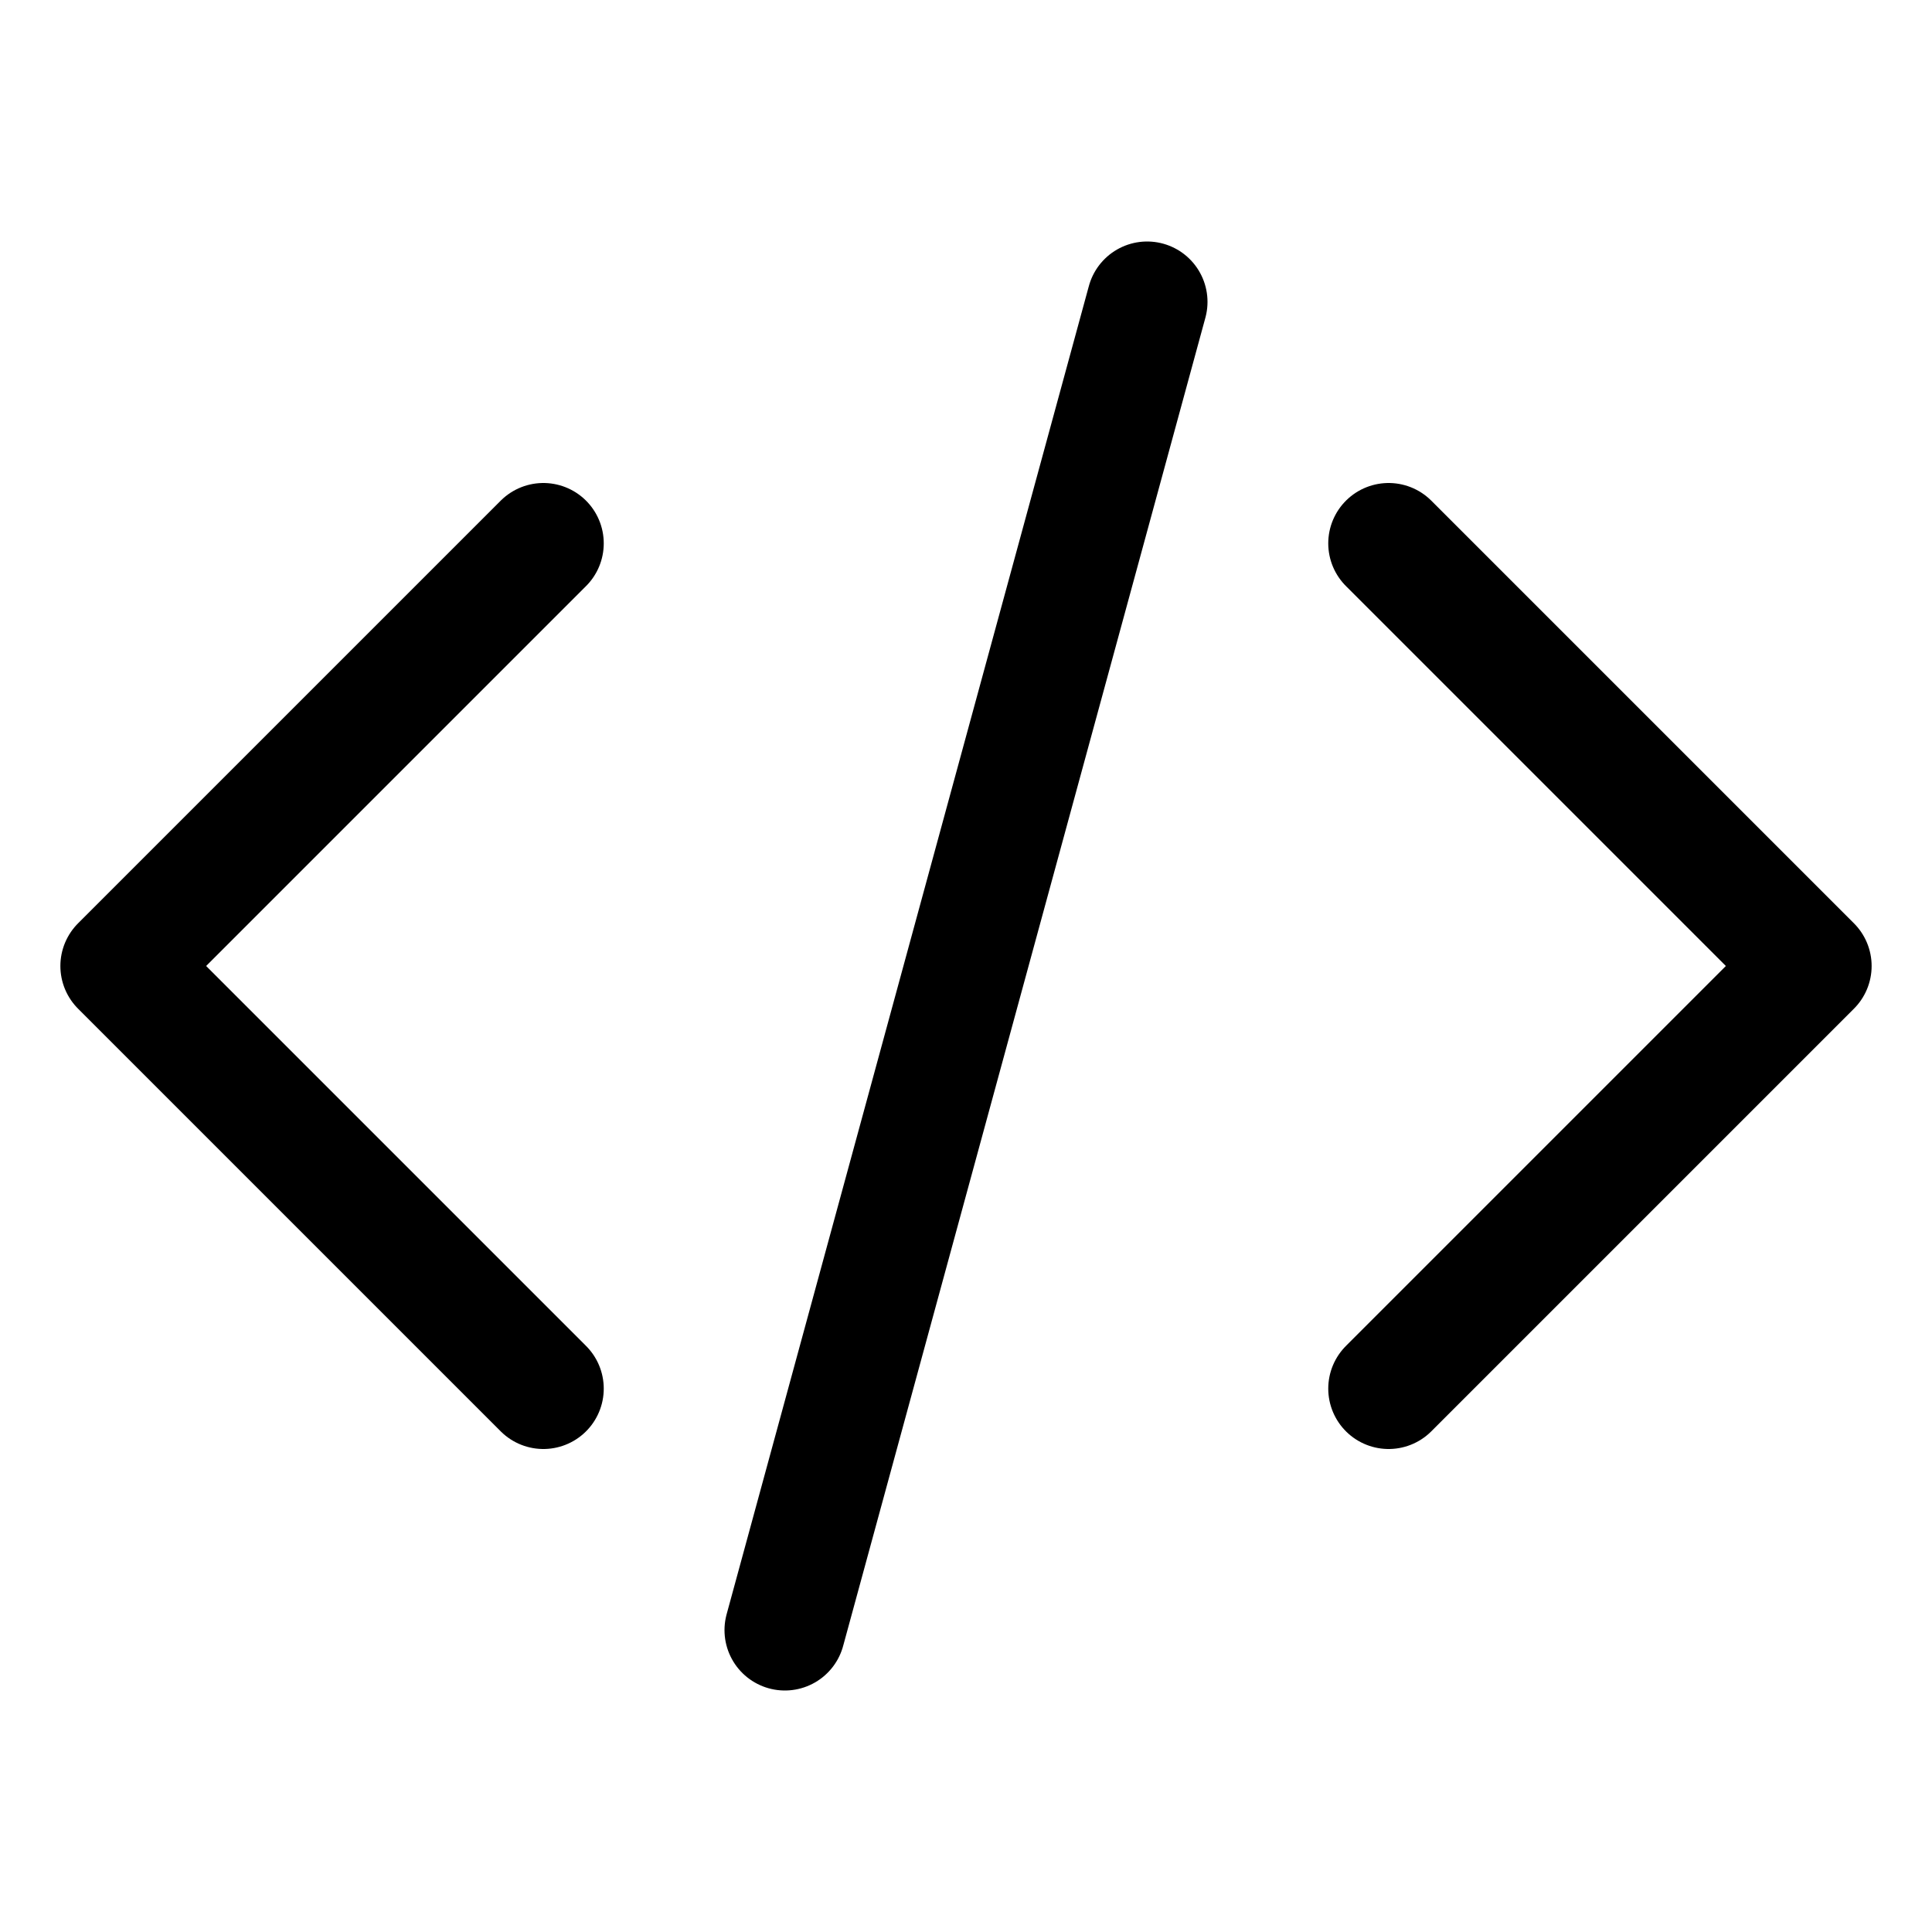
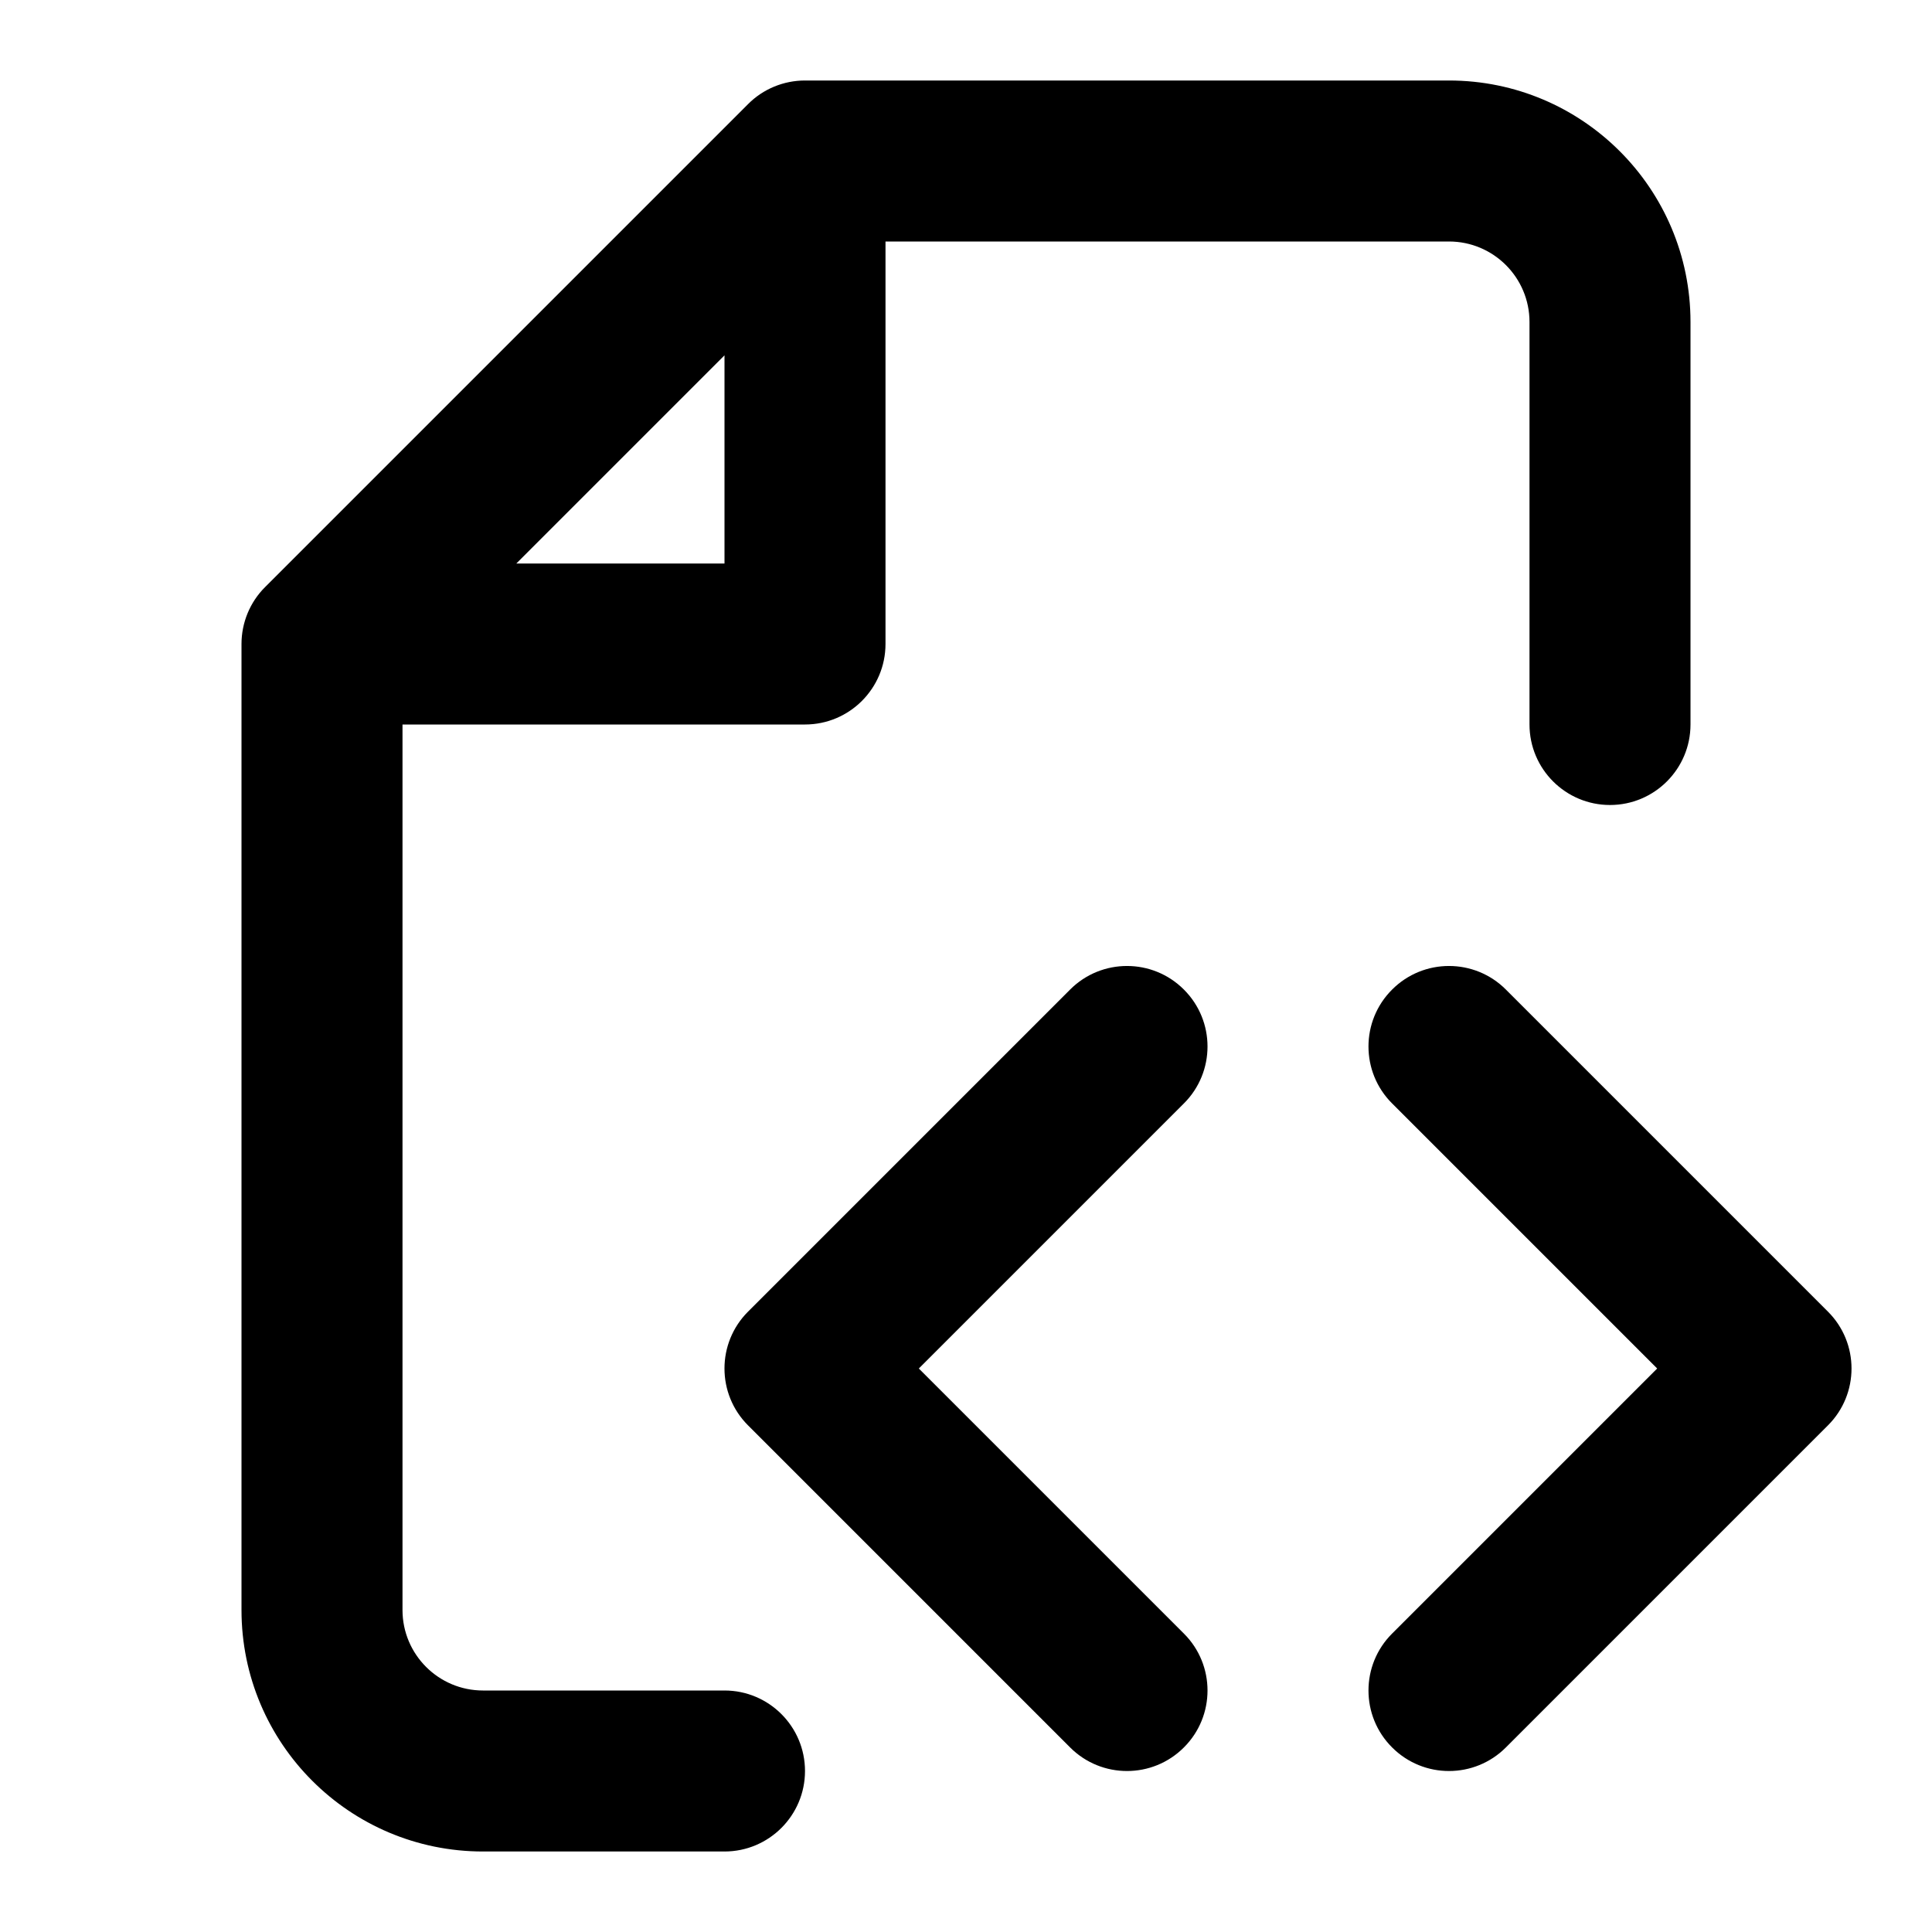
- <svg xmlns="http://www.w3.org/2000/svg" fill="none" viewBox="0 0 24 24" stroke-width="1.5" stroke="currentColor" class="w-6 h-6">
-   <path stroke-linecap="round" stroke-linejoin="round" d="M17.25 6.75L22.5 12l-5.25 5.25m-10.5 0L1.5 12l5.25-5.25m7.5-3l-4.5 16.5" />
+ <svg xmlns="http://www.w3.org/2000/svg" width="800px" height="800px" viewBox="0 0 24 24" fill="none">
+   <path fill-rule="evenodd" clip-rule="evenodd" d="M9.293 1.293C9.48 1.105 9.735 1 10 1H18C19.657 1 21 2.343 21 4V9C21 9.552 20.552 10 20 10C19.448 10 19 9.552 19 9V4C19 3.448 18.552 3 18 3H11V8C11 8.552 10.552 9 10 9H5V20C5 20.552 5.448 21 6 21H9C9.552 21 10 21.448 10 22C10 22.552 9.552 23 9 23H6C4.343 23 3 21.657 3 20V8C3 7.735 3.105 7.48 3.293 7.293L9.293 1.293ZM6.414 7H9V4.414L6.414 7ZM18.707 12.293L22.707 16.293C23.098 16.683 23.098 17.317 22.707 17.707L18.707 21.707C18.317 22.098 17.683 22.098 17.293 21.707C16.902 21.317 16.902 20.683 17.293 20.293L20.586 17L17.293 13.707C16.902 13.317 16.902 12.683 17.293 12.293C17.683 11.902 18.317 11.902 18.707 12.293ZM14.707 13.707C15.098 13.317 15.098 12.683 14.707 12.293C14.317 11.902 13.683 11.902 13.293 12.293L9.293 16.293C8.902 16.683 8.902 17.317 9.293 17.707L13.293 21.707C13.683 22.098 14.317 22.098 14.707 21.707C15.098 21.317 15.098 20.683 14.707 20.293L11.414 17L14.707 13.707Z" fill="#000000" />
</svg>
